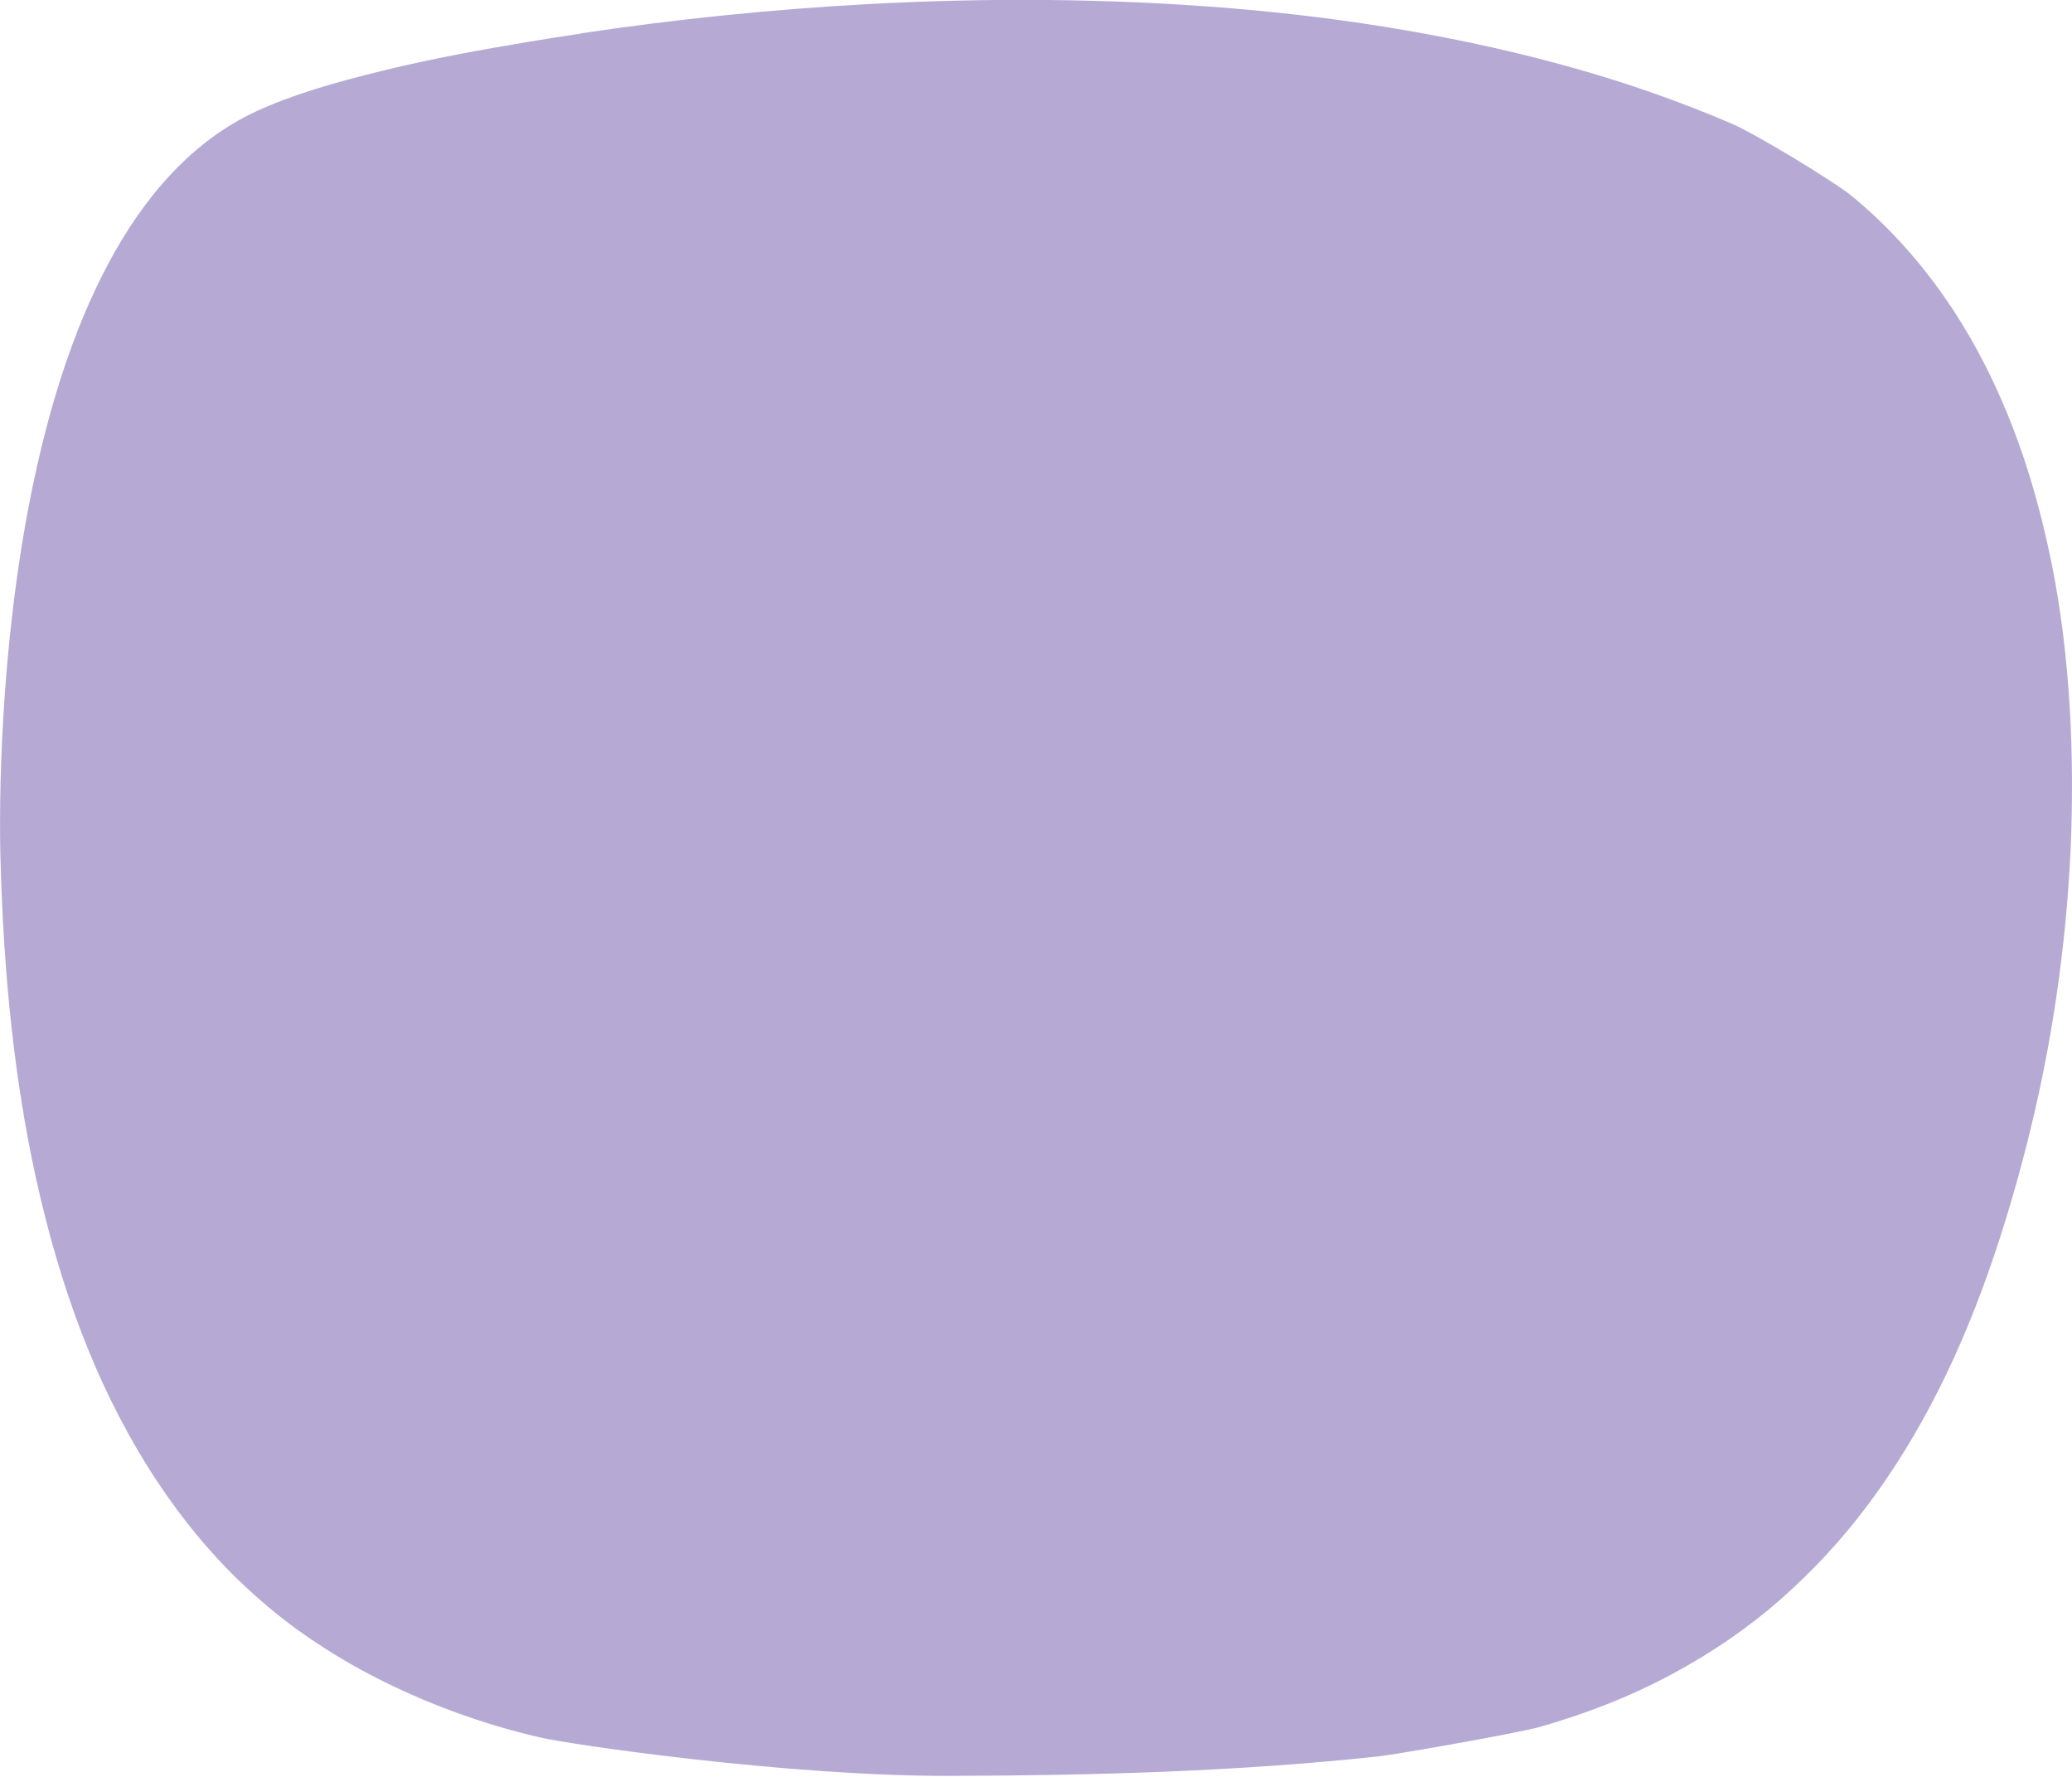
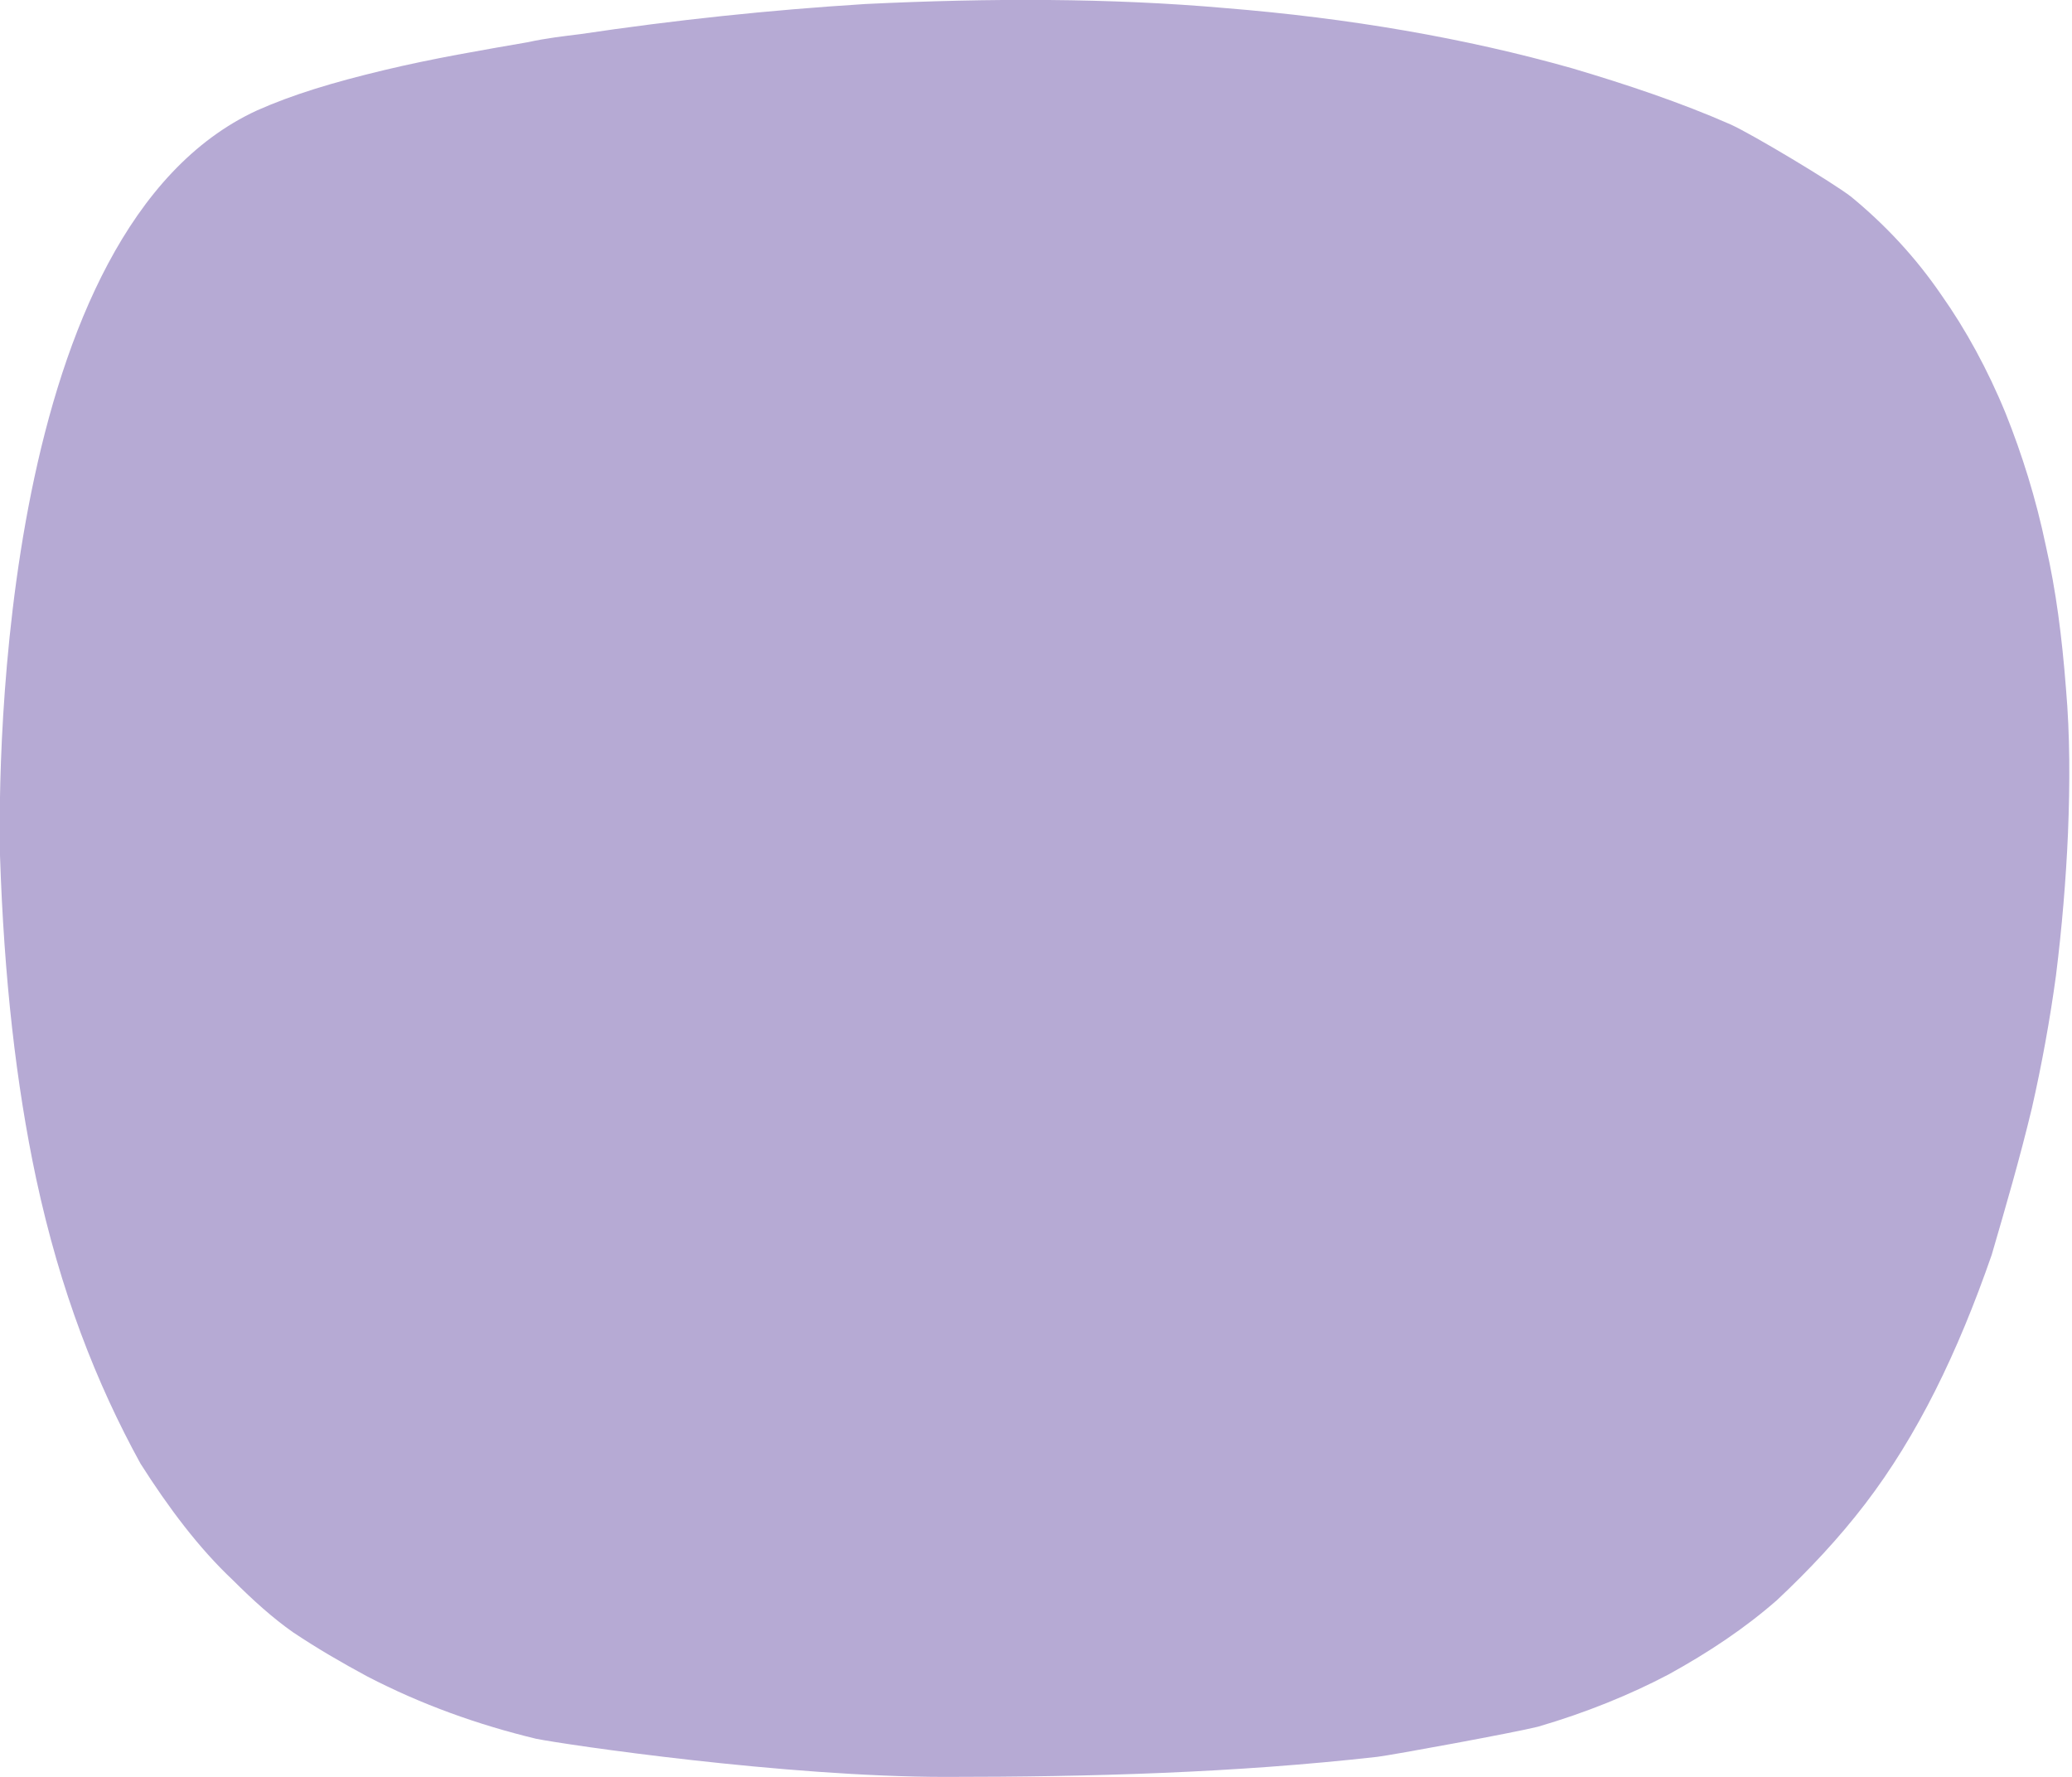
- <svg xmlns="http://www.w3.org/2000/svg" id="Capa_1" data-name="Capa 1" viewBox="0 0 103.19 88.46">
-   <defs>
-     <style>
-       .cls-1 {
-         fill: #b6aad4;
-       }
-     </style>
-   </defs>
-   <path class="cls-1" d="M28.94,1.66c4.67-.7,9.44-1.19,14.19-1.45,6.15-.34,12.18-.28,17.92,.18,6.21,.5,12.03,1.51,17.3,2.99,2.74,.77,5.41,1.71,7.92,2.79,1.12,.48,5.09,2.87,6,3.63,1.66,1.37,3.18,3.02,4.51,4.91,1.22,1.73,2.3,3.72,3.2,5.92,.83,2.02,1.49,4.19,2.03,6.64,.49,2.22,.82,4.55,1.01,7.11,.17,2.27,.21,4.69,.13,7.2-.08,2.29-.28,4.66-.6,7.07-.29,2.19-.69,4.41-1.19,6.59-.57,2.5-1.26,4.94-2.04,7.26-1.66,4.93-3.72,9-6.3,12.45-1.29,1.73-2.78,3.33-4.4,4.75-1.59,1.39-3.4,2.63-5.4,3.7-1.94,1.04-4.06,1.89-6.49,2.59-1.16,.33-7.21,1.38-8,1.47-7.09,.77-14.31,.96-21.46,.98-8.03,.02-18.89-1.56-20.4-1.92-2.93-.68-5.74-1.72-8.36-3.08-1.27-.66-2.5-1.42-3.66-2.25-1.01-.73-2-1.56-3.03-2.55-1.67-1.63-3.21-3.57-4.57-5.77-2.43-3.93-4.22-8.58-5.46-14.2C.75,53.93,.17,48.67,.02,42.6c-.12-4.73,0-31.17,12.75-37.06,1.76-.81,3.79-1.41,6.33-2.03,2.45-.6,4.9-1.04,7.18-1.42,.89-.15,1.78-.29,2.67-.42" />
+ <svg xmlns="http://www.w3.org/2000/svg" version="1.1" id="Capa_1" x="0px" y="0px" viewBox="0 0 103.2 88.5" style="enable-background:new 0 0 103.2 88.5;" xml:space="preserve">
+   <style type="text/css">
+ 	.st0{fill:#B6AAD4;}
+ </style>
+   <path class="st0" d="M28.9,1.7c4.7-0.7,9.4-1.2,14.2-1.5c6.2-0.3,12.2-0.3,17.9,0.2c6.2,0.5,12,1.5,17.3,3c2.7,0.8,5.4,1.7,7.9,2.8  c1.1,0.5,5.1,2.9,6,3.6c1.7,1.4,3.2,3,4.5,4.9c1.2,1.7,2.3,3.7,3.2,5.9c0.8,2,1.5,4.2,2,6.6c0.5,2.2,0.8,4.5,1,7.1  c0.2,2.3,0.2,4.7,0.1,7.2c-0.1,2.3-0.3,4.7-0.6,7.1c-0.3,2.2-0.7,4.4-1.2,6.6c-0.6,2.5-1.3,4.9-2,7.3c-1.7,4.9-3.7,9-6.3,12.4  c-1.3,1.7-2.8,3.3-4.4,4.8c-1.6,1.4-3.4,2.6-5.4,3.7c-1.9,1-4.1,1.9-6.5,2.6c-1.2,0.3-7.2,1.4-8,1.5c-7.1,0.8-14.3,1-21.5,1  c-8,0-18.9-1.6-20.4-1.9c-2.9-0.7-5.7-1.7-8.4-3.1c-1.3-0.7-2.5-1.4-3.7-2.2c-1-0.7-2-1.6-3-2.6c-1.7-1.6-3.2-3.6-4.6-5.8  C4.8,68.9,3,64.3,1.8,58.7c-1-4.7-1.6-10-1.8-16.1c-0.1-4.7,0-31.2,12.8-37.1c1.8-0.8,3.8-1.4,6.3-2c2.5-0.6,4.9-1,7.2-1.4  C27.2,1.9,28.1,1.8,28.9,1.7" />
</svg>
